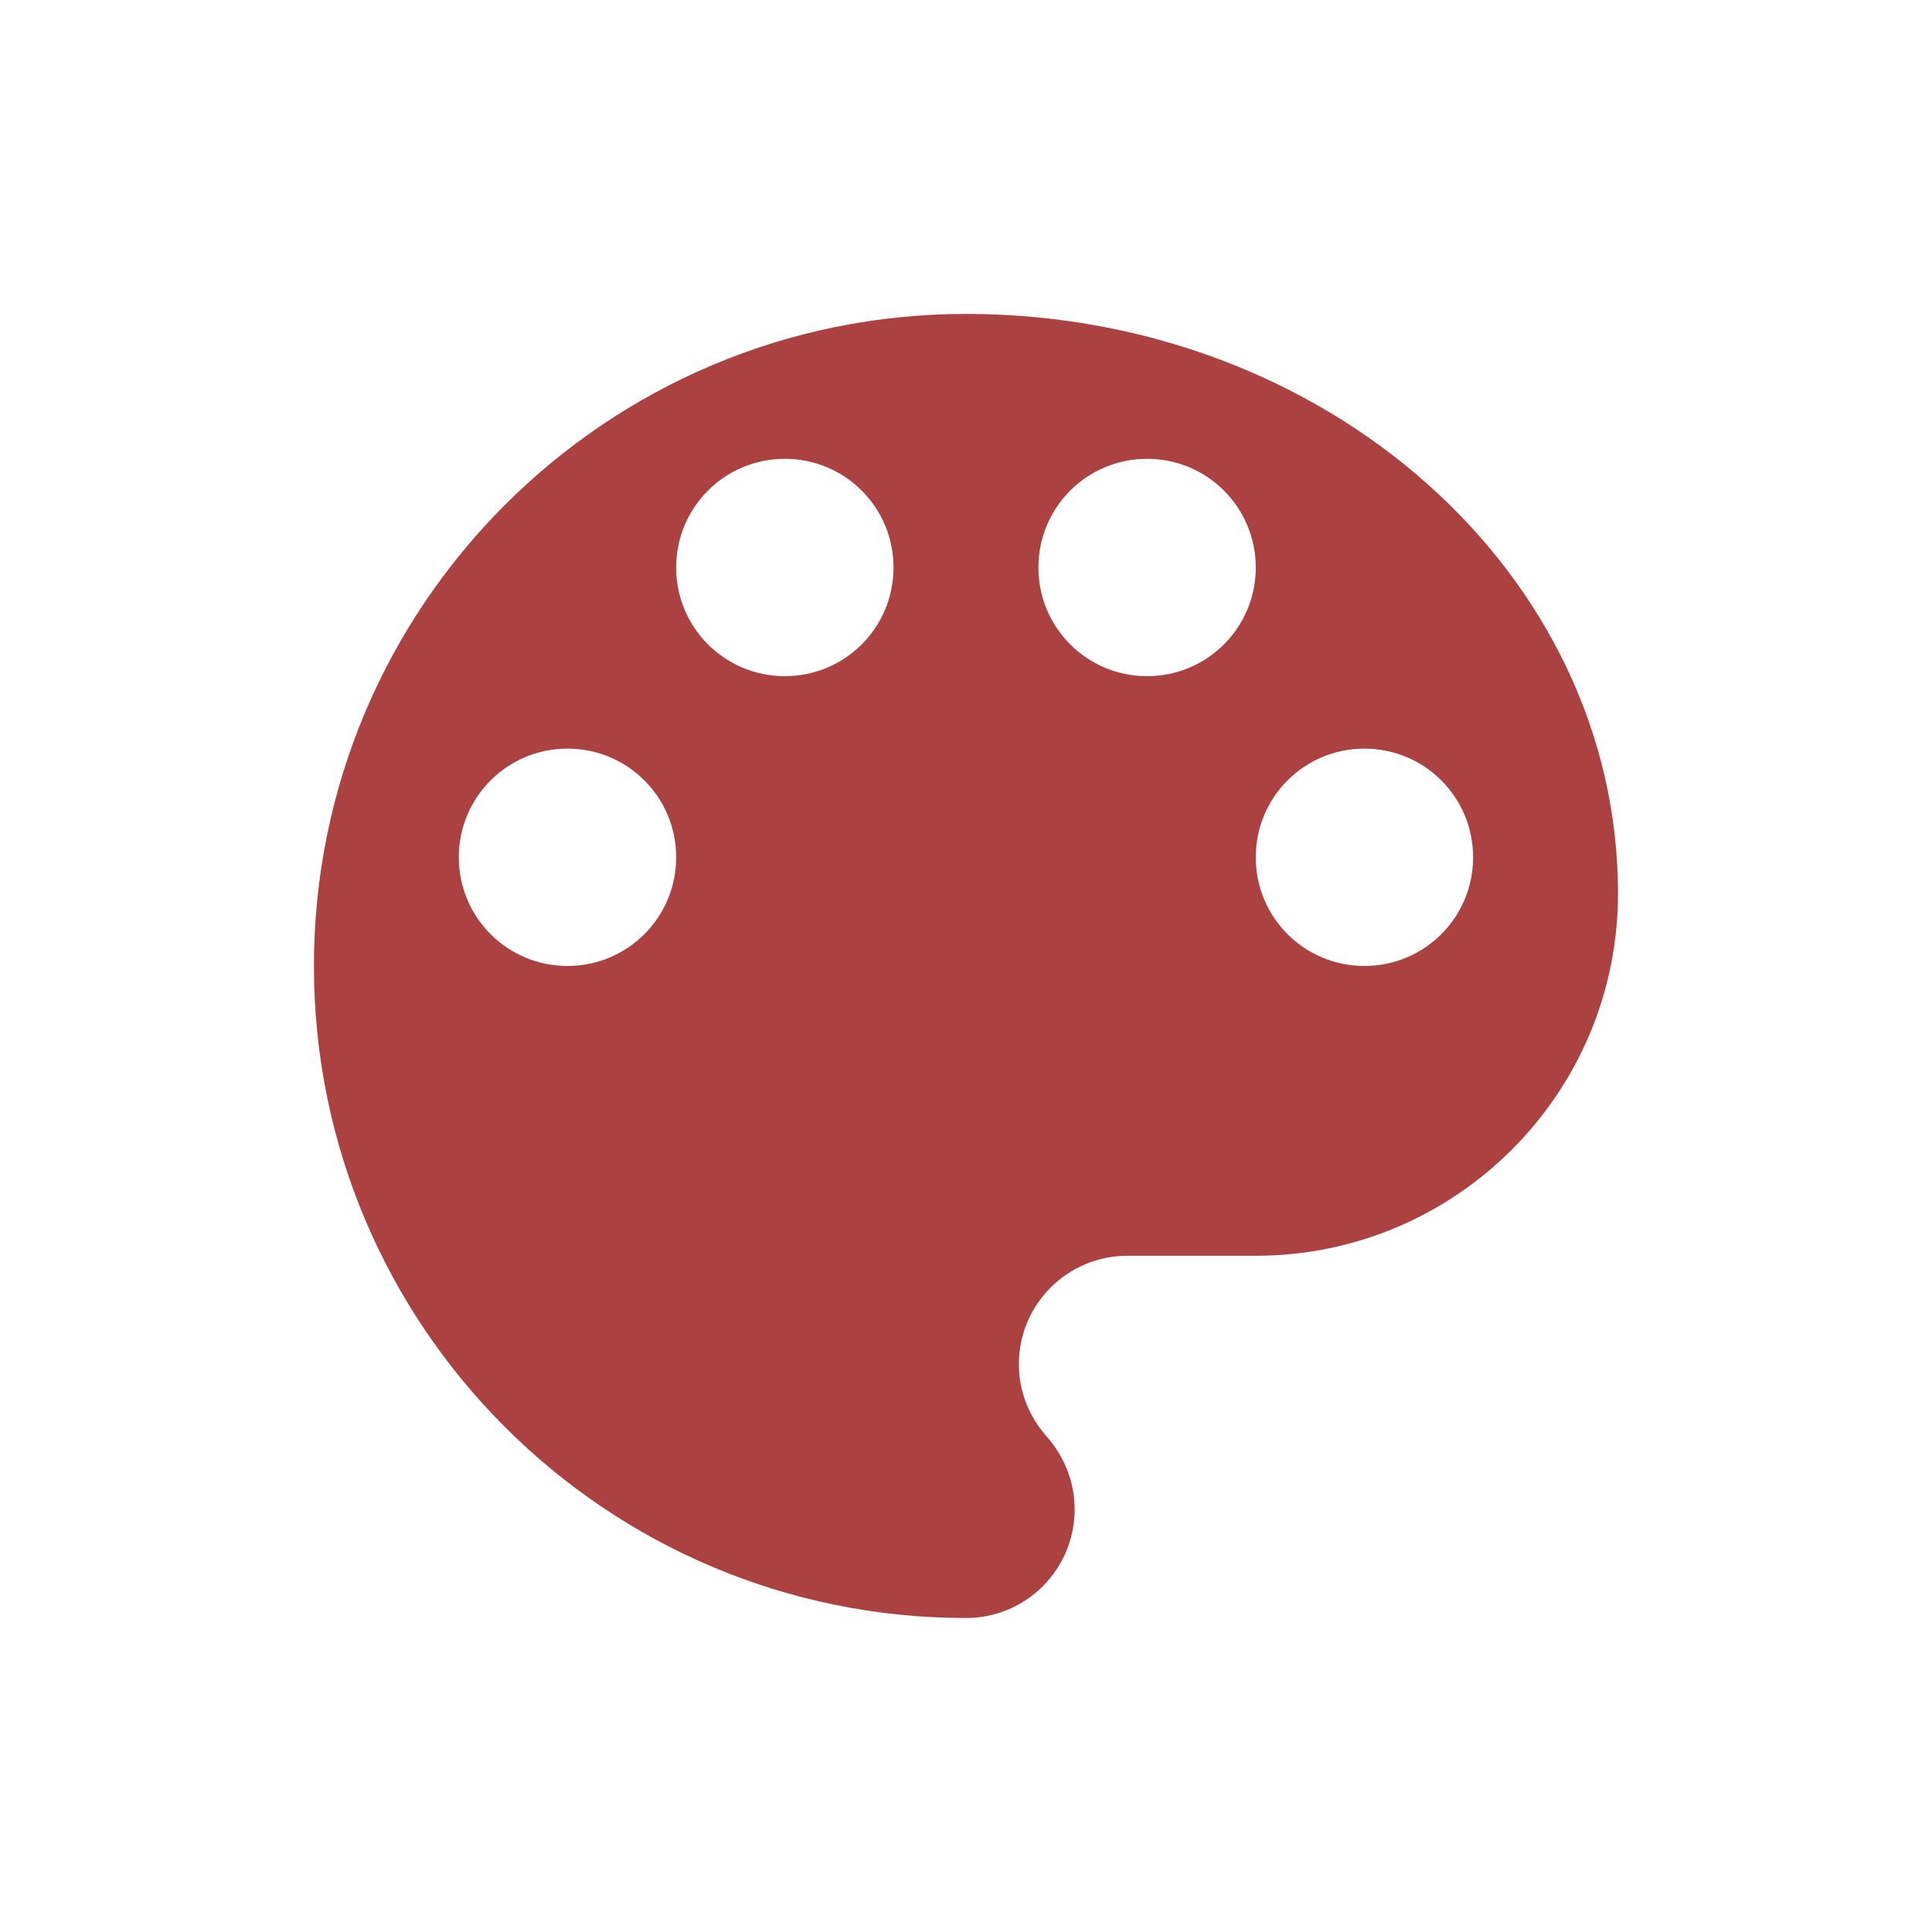
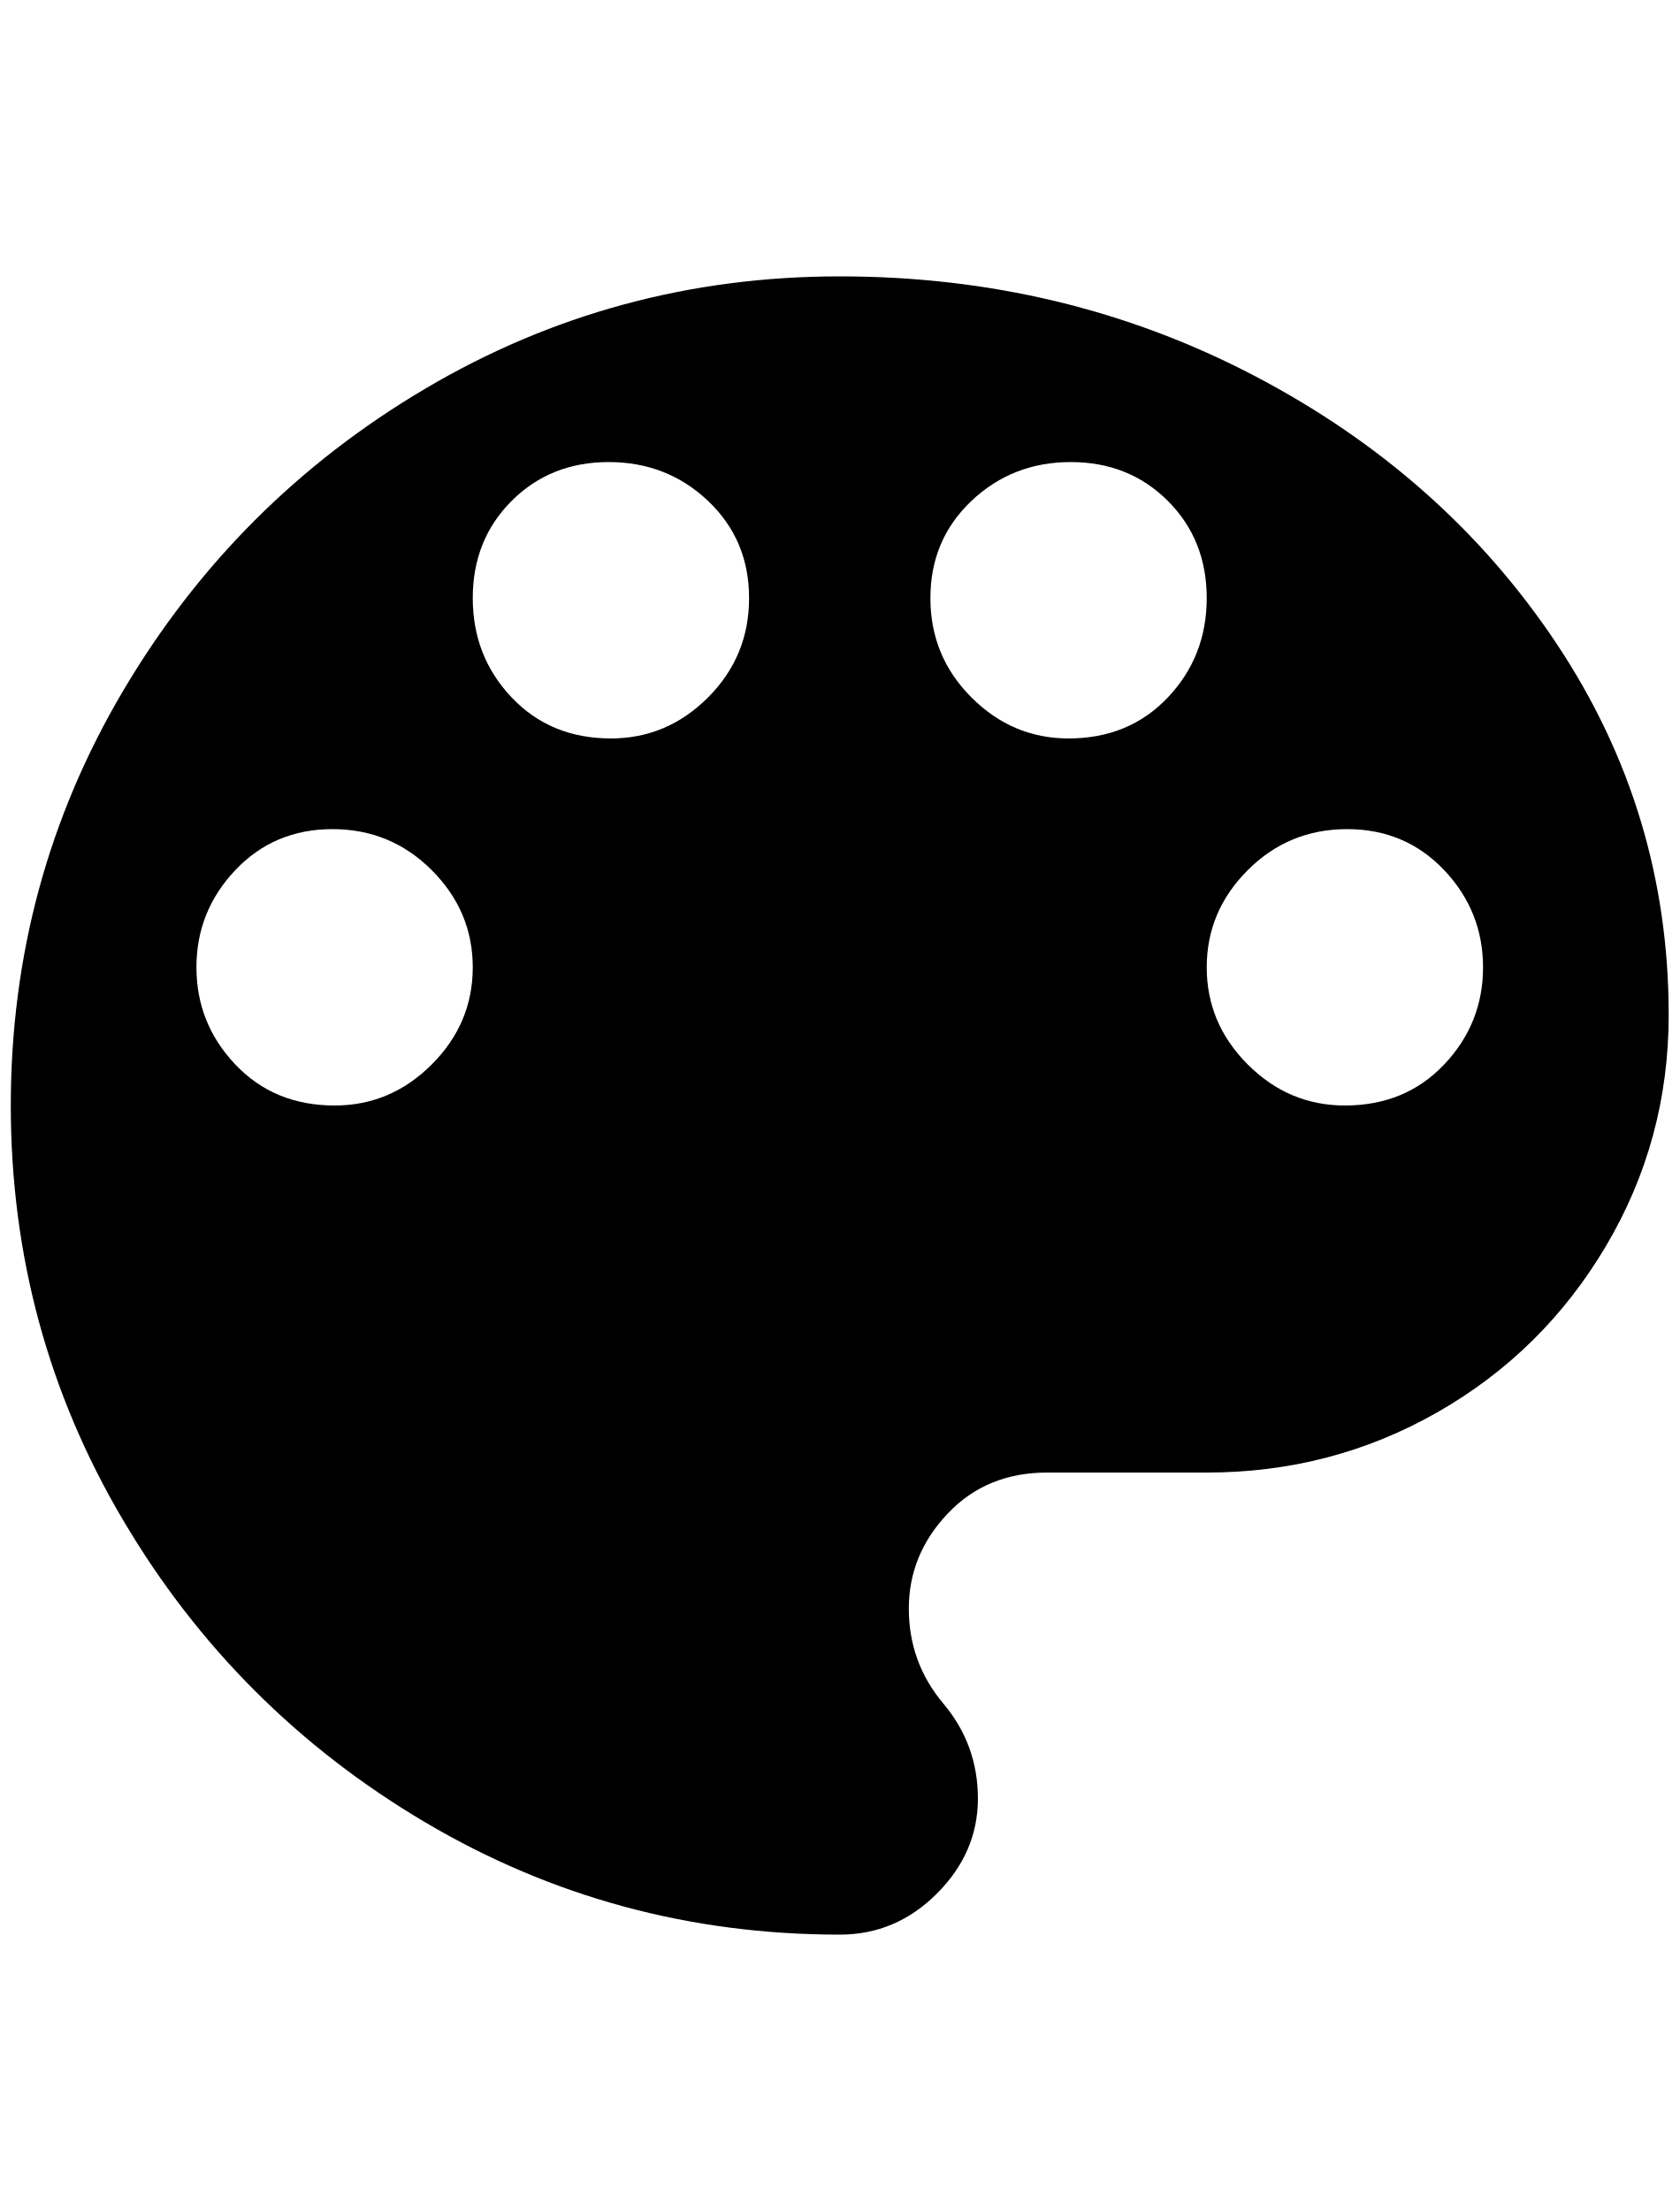
- <svg xmlns="http://www.w3.org/2000/svg" width="24" height="24" version="1.1" fill="#ac4142" viewBox="-1.333 -1.333 26.667 26.667" stroke-width="0">
-   <path fill="none" d="M0 0h24v24H0z" stroke-width="0" />
-   <path d="M12 3c-4.97 0-9 4.03-9 9s4.03 9 9 9c.83 0 1.5-.67 1.5-1.5 0-.39-.15-.74-.39-1.01-.23-.26-.38-.61-.38-.99 0-.83.67-1.5 1.5-1.5H16c2.76 0 5-2.24 5-5 0-4.42-4.03-8-9-8zm-5.5 9c-.83 0-1.5-.67-1.5-1.5S5.67 9 6.5 9 8 9.67 8 10.5 7.33 12 6.5 12zm3-4C8.67 8 8 7.33 8 6.5S8.67 5 9.5 5s1.5.67 1.5 1.5S10.33 8 9.5 8zm5 0c-.83 0-1.5-.67-1.5-1.5S13.67 5 14.5 5s1.5.67 1.5 1.5S15.33 8 14.5 8zm3 4c-.83 0-1.5-.67-1.5-1.5S16.67 9 17.5 9s1.5.67 1.5 1.5-.67 1.5-1.5 1.5z" stroke-width="0" />
+ <svg xmlns="http://www.w3.org/2000/svg" version="1.1" viewBox="-10 0 1556 2048">
+   <path fill="currentColor" d="M1236 1024q-52 0 -90 -38t-38 -90t38 -90t92 -38t90 38t36 90t-36 90t-92 38zM980 684q-52 0 -90 -38t-38 -92t38 -90t92 -36t90 36t36 90t-36 92t-92 38zM556 684q-56 0 -92 -38t-36 -92t36 -90t90 -36t92 36t38 90t-38 92t-90 38zM300 1024q-56 0 -92 -38t-36 -90 t36 -90t90 -38t92 38t38 90t-38 90t-90 38zM768 256q-208 0 -384 104t-280 280t-104 384t104 384t280 280t384 104q52 0 90 -38t38 -88t-32 -88t-32 -88t36 -88t92 -38h148q116 0 214 -56t156 -154t58 -214q0 -188 -104 -344t-280 -248t-384 -92z" />
</svg>
